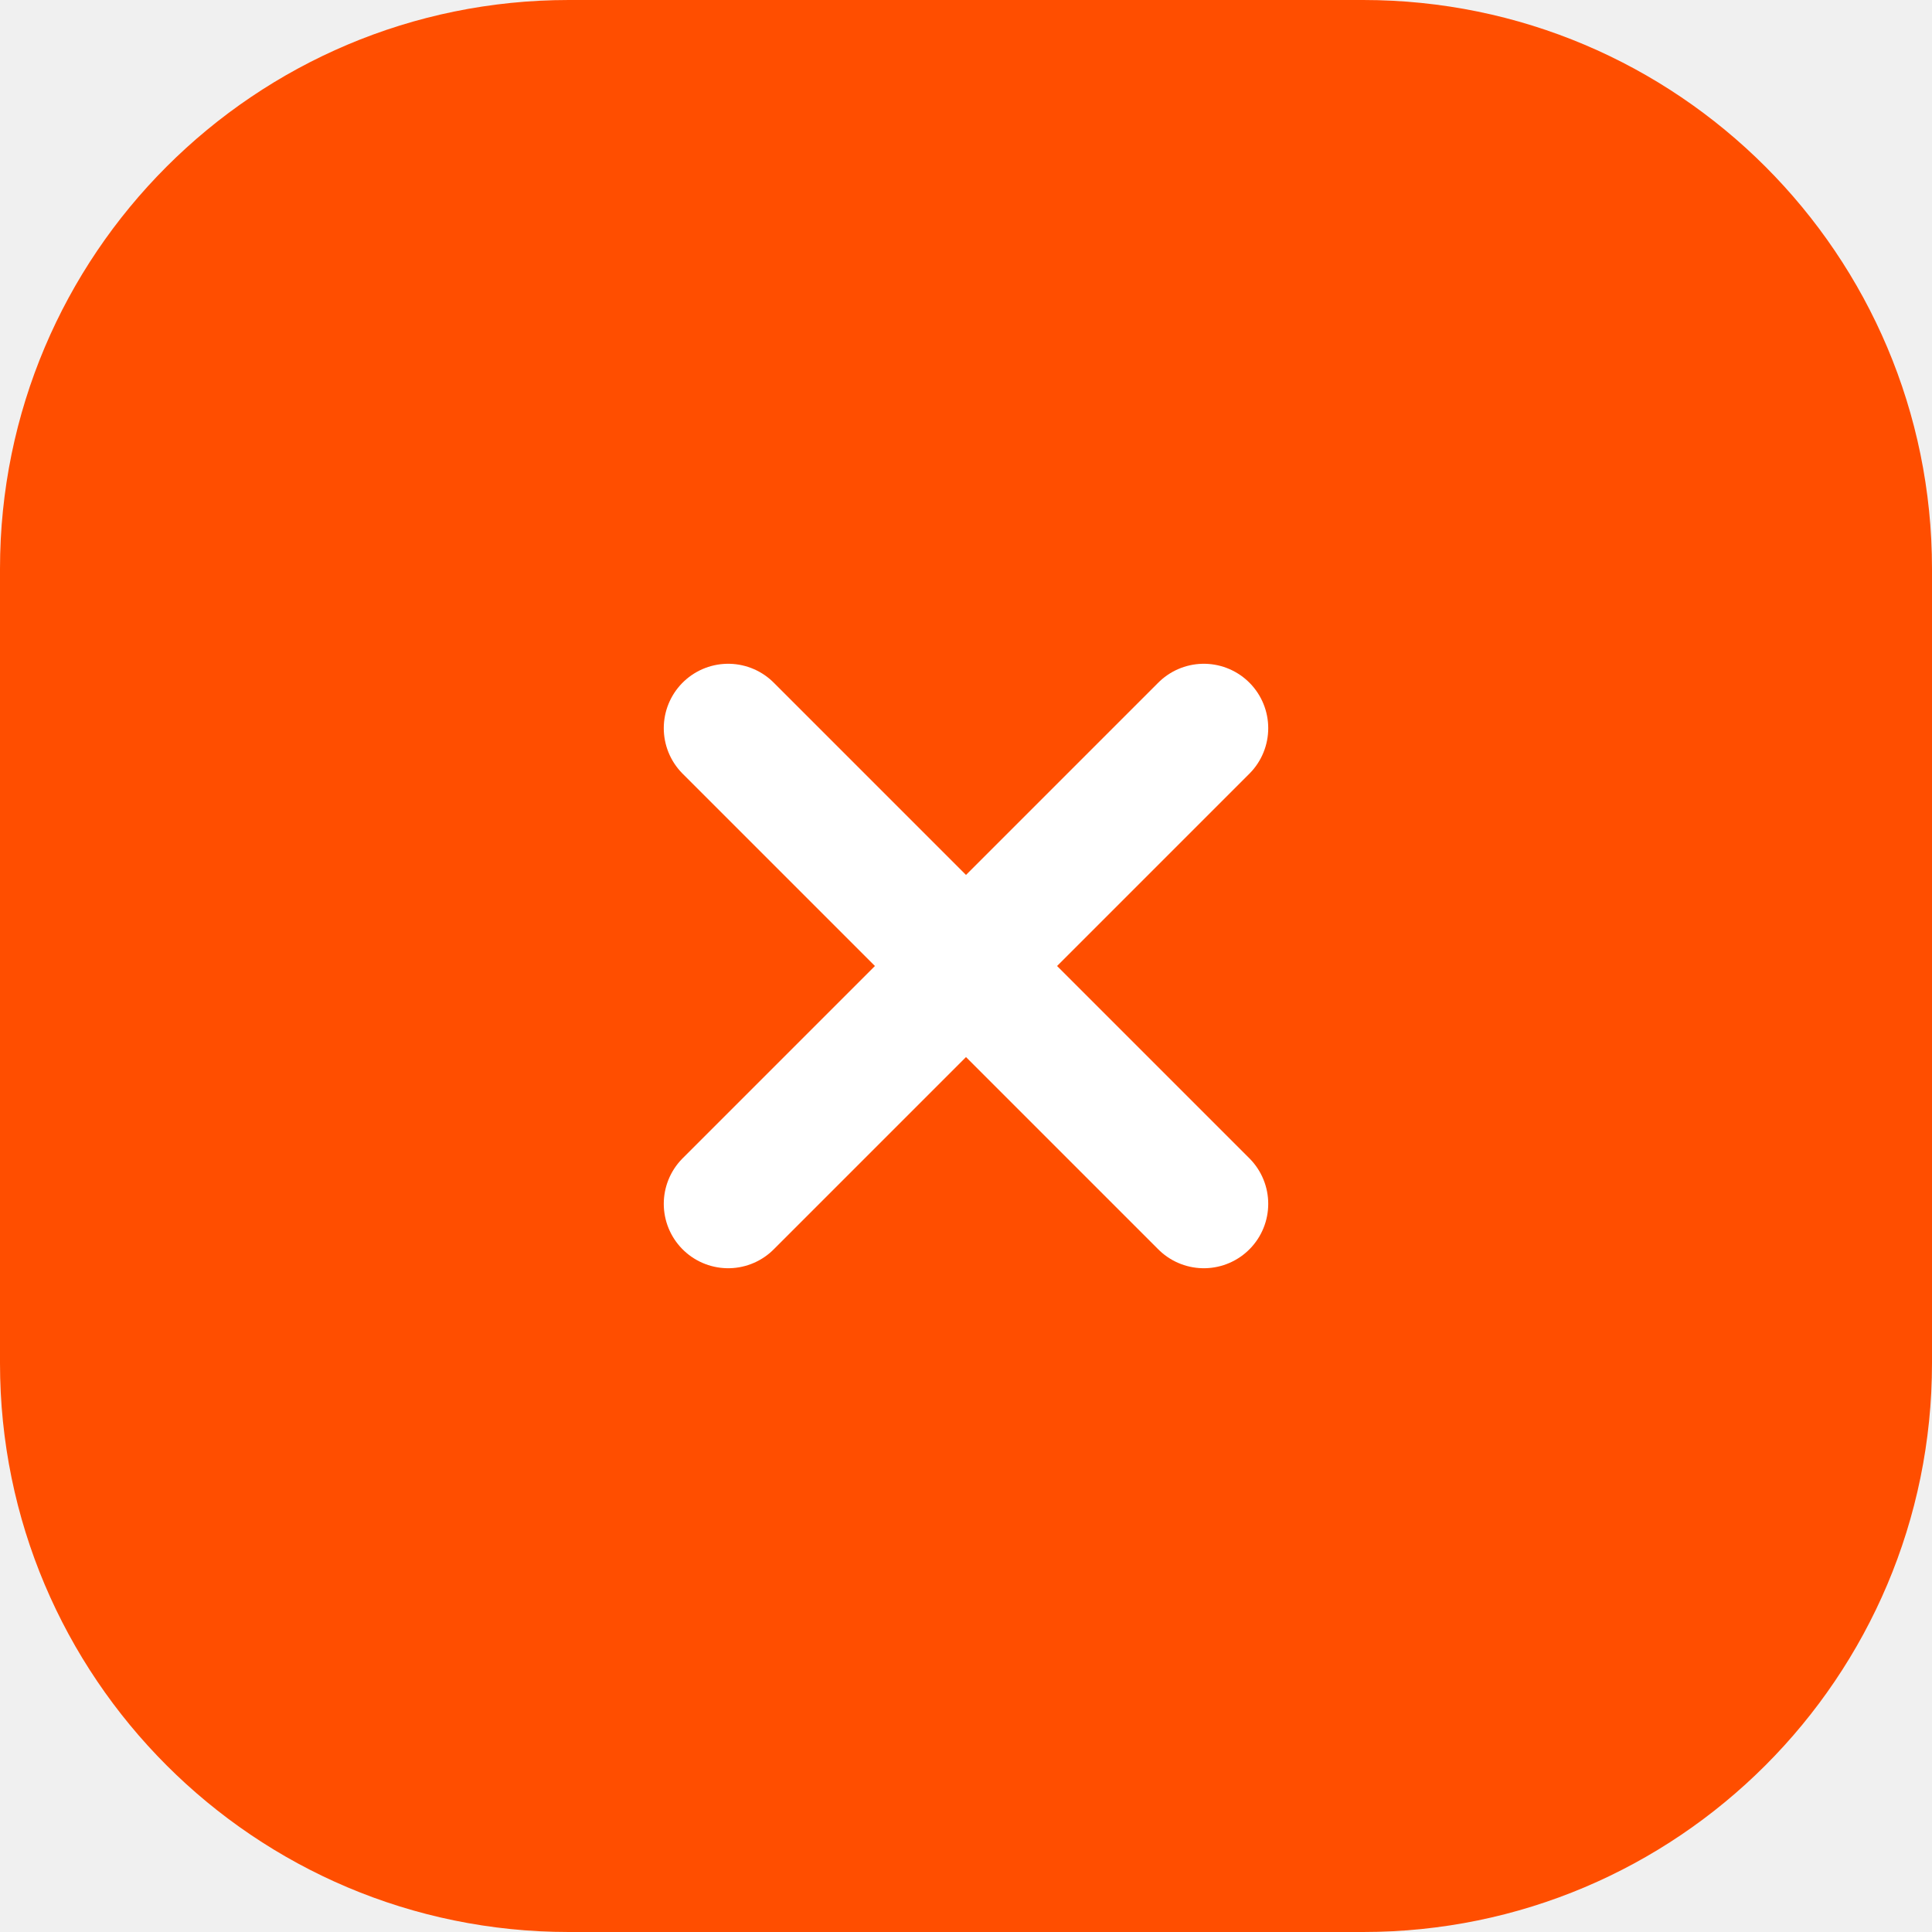
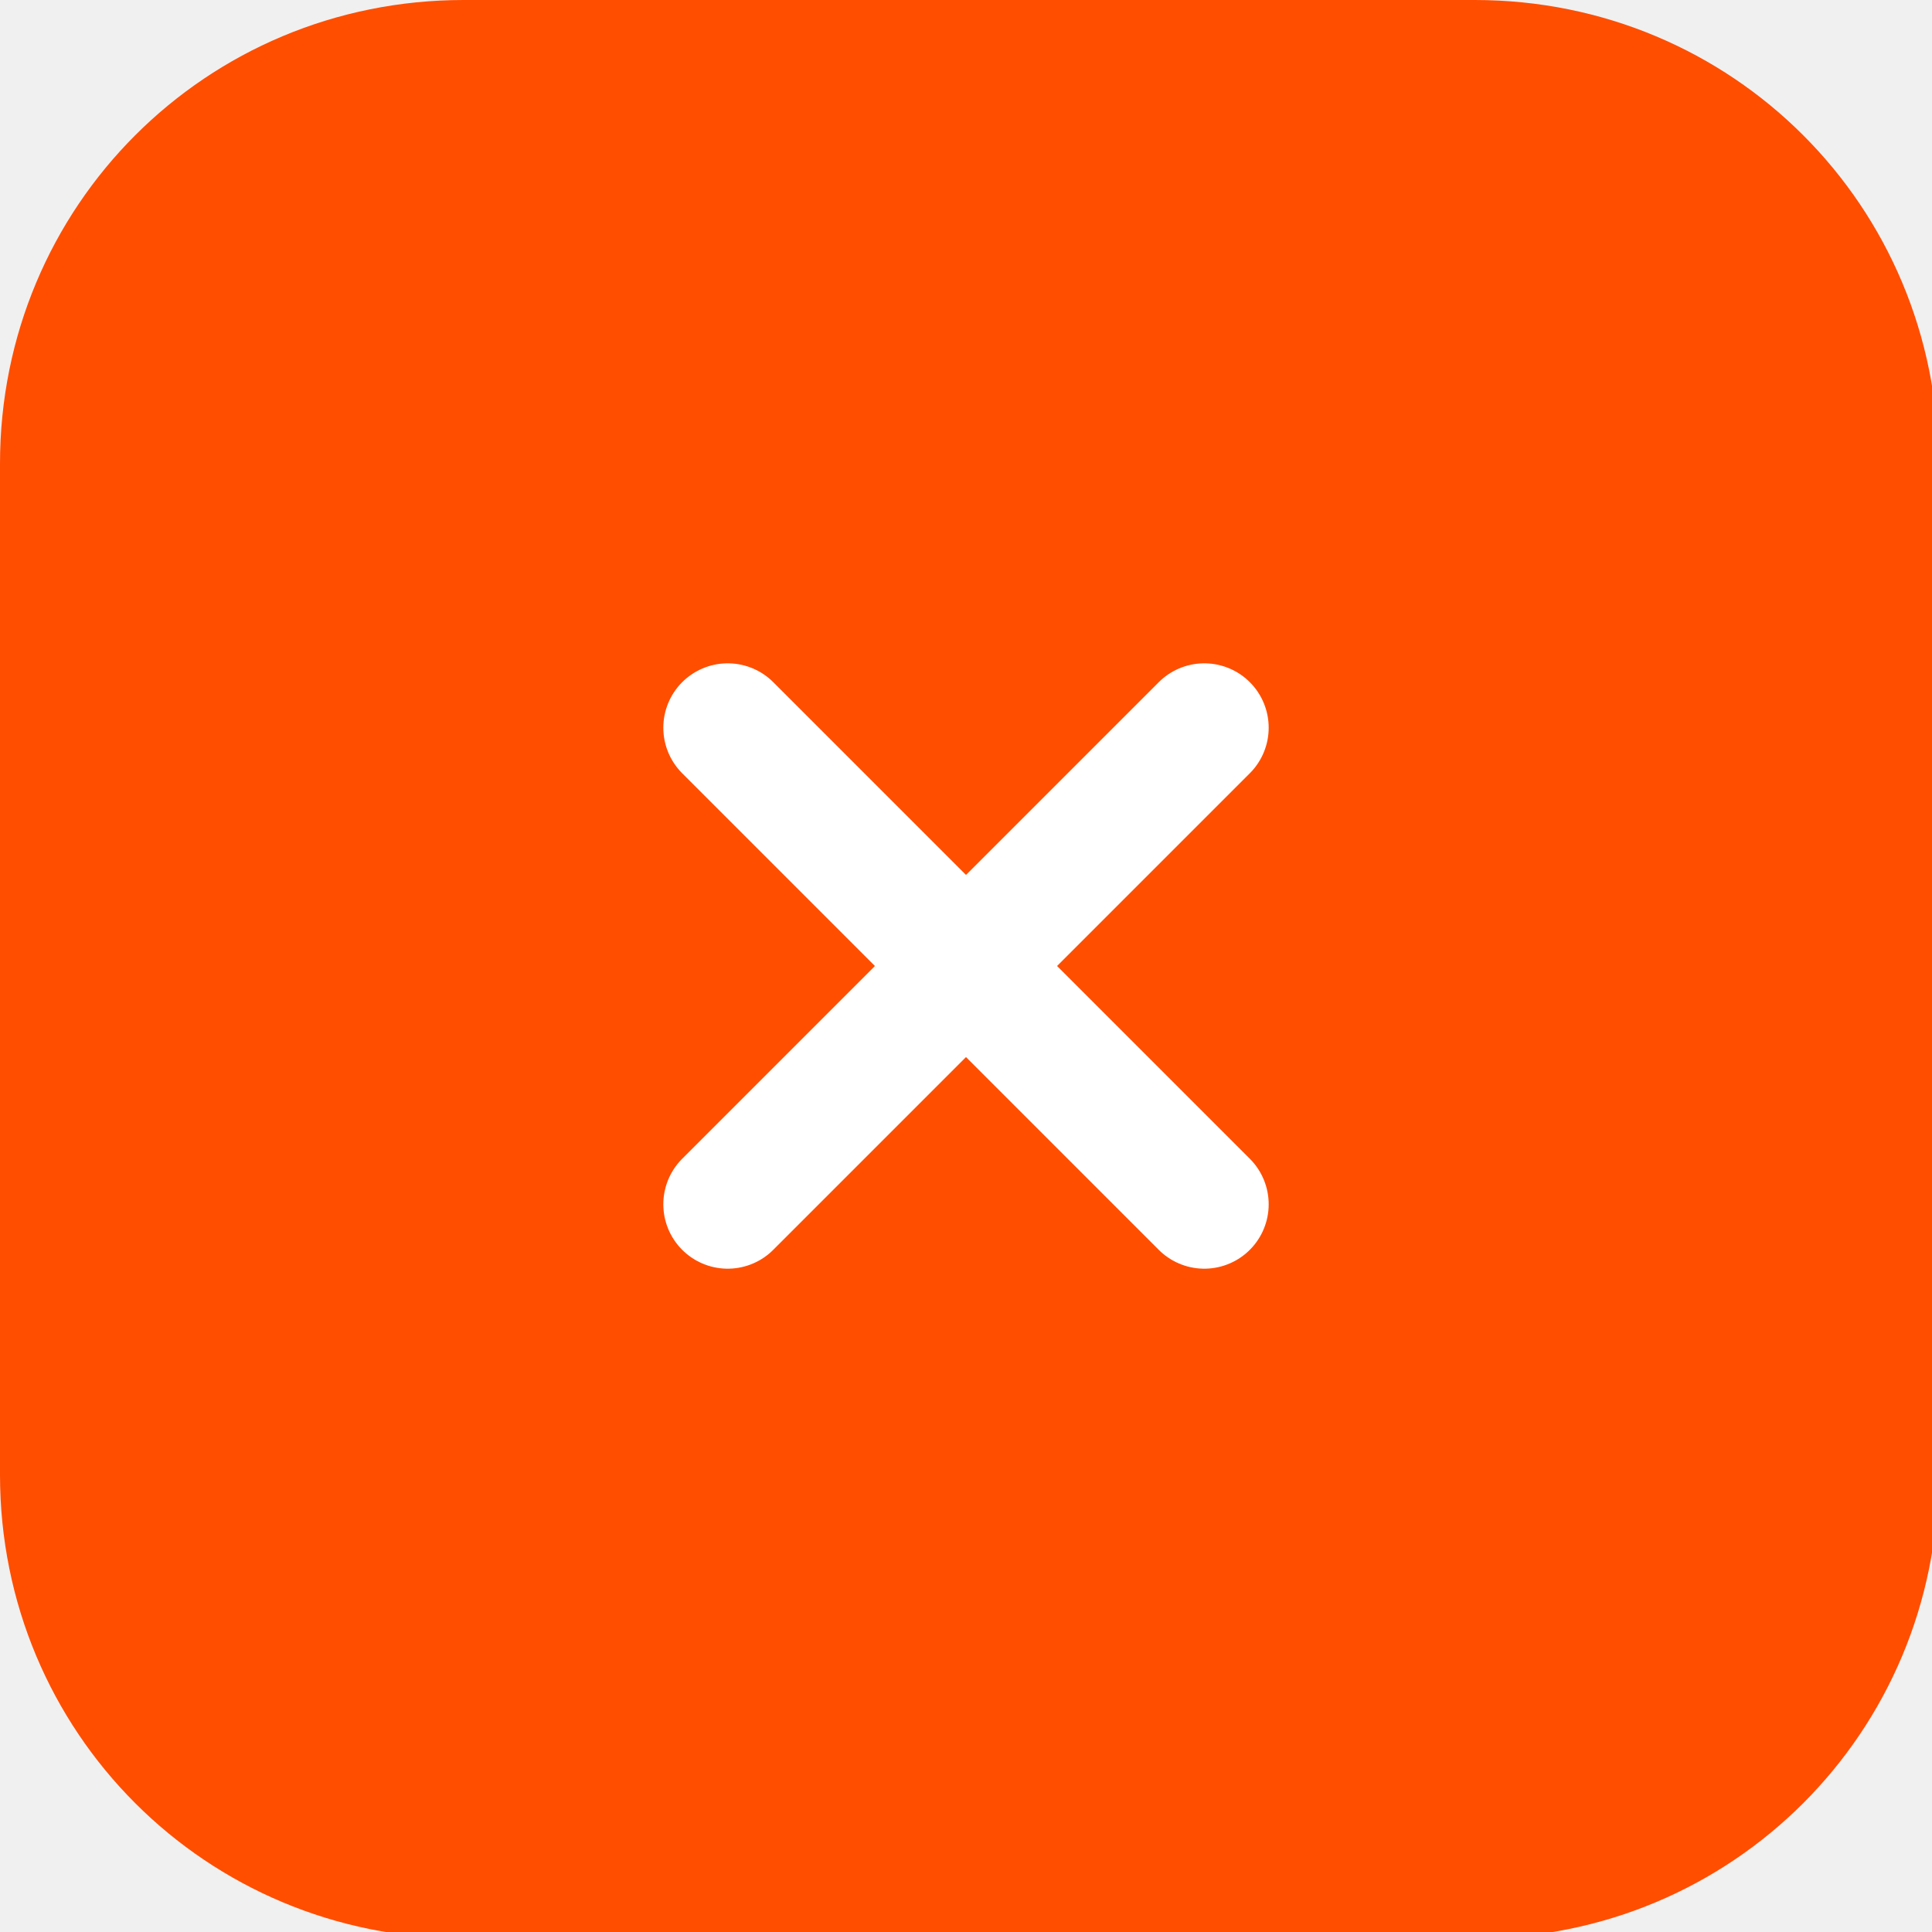
- <svg xmlns="http://www.w3.org/2000/svg" version="1.1" id="Векторный_смарт-объект_xA0_Изображение_1_" x="0px" y="0px" viewBox="0 0 30 30" style="enable-background:new 0 0 30 30;" xml:space="preserve">
+ <svg xmlns="http://www.w3.org/2000/svg" version="1.1" class="close_banner_btn" x="0px" y="0px" viewBox="-464 266 30 30" style="enable-background:new -464 266 30 30;" xml:space="preserve">
  <style type="text/css">
- 	.st0{fill:#ff4e00;}
- 	.st1{fill:none;stroke:#FFFFFF;stroke-width:2;stroke-linecap:round;stroke-linejoin:round;stroke-miterlimit:10;}
+ 	.st0_close{fill:#FF4E00;}
+ 	.st1_close{fill:none;stroke:#FFFFFF;stroke-width:2;stroke-linecap:round;stroke-linejoin:round;stroke-miterlimit:10;}
</style>
-   <path class="st0" d="M8.833,0h12.333C26.045,0,30,3.955,30,8.833v12.333  C30,26.045,26.045,30,21.167,30H8.833C3.955,30,0,26.045,0,21.167V8.833  C0,3.955,3.955,0,8.833,0z" />
-   <line class="st1" x1="11.307" y1="18.693" x2="18.693" y2="11.307" />
-   <line class="st1" x1="11.307" y1="11.307" x2="18.693" y2="18.693" />
+   <g class="close_banner_btn">
+     <path class="st0_close" d="M-456.8,266h15.7c4,0,7.2,3.2,7.2,7.2v15.7c0,4-3.2,7.2-7.2,7.2h-15.7c-4,0-7.2-3.2-7.2-7.2v-15.7  C-464,269.2-460.8,266-456.8,266z">
+ </path>
+     <line class="st1_close" x1="-452.7" y1="284.7" x2="-445.3" y2="277.3" />
+     <line class="st1_close" x1="-452.7" y1="277.3" x2="-445.3" y2="284.7" />
+   </g>
</svg>
